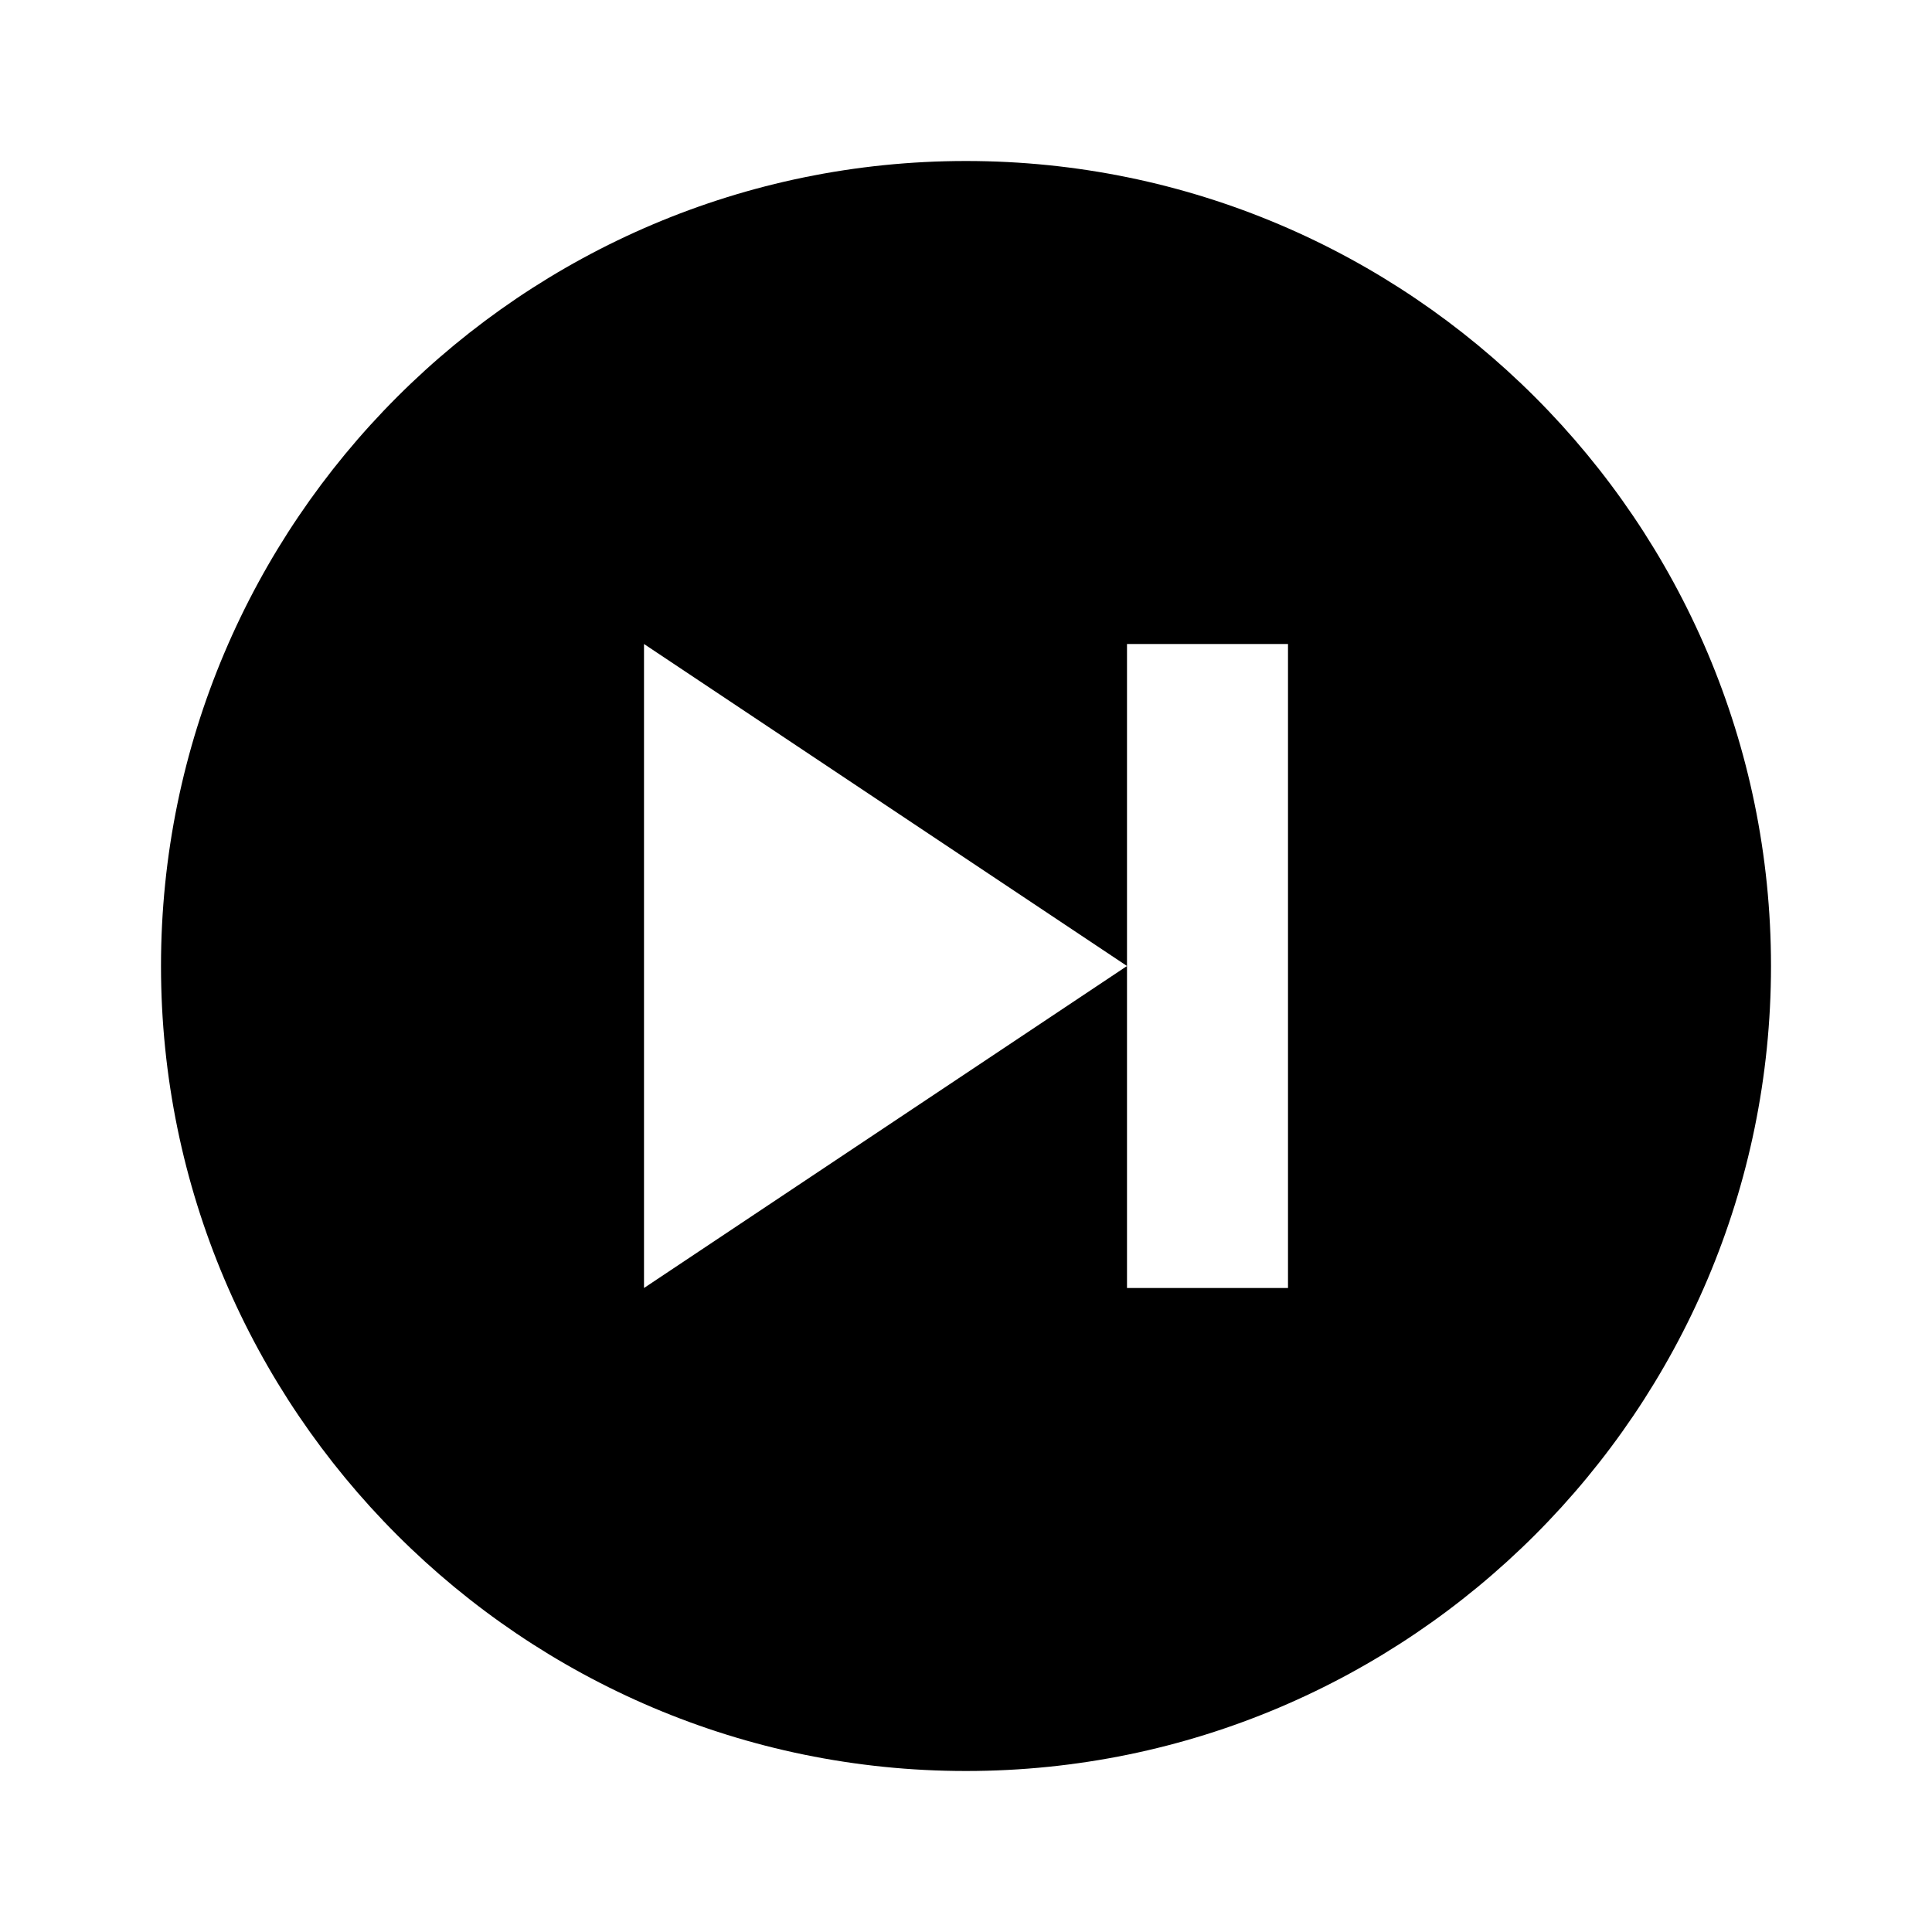
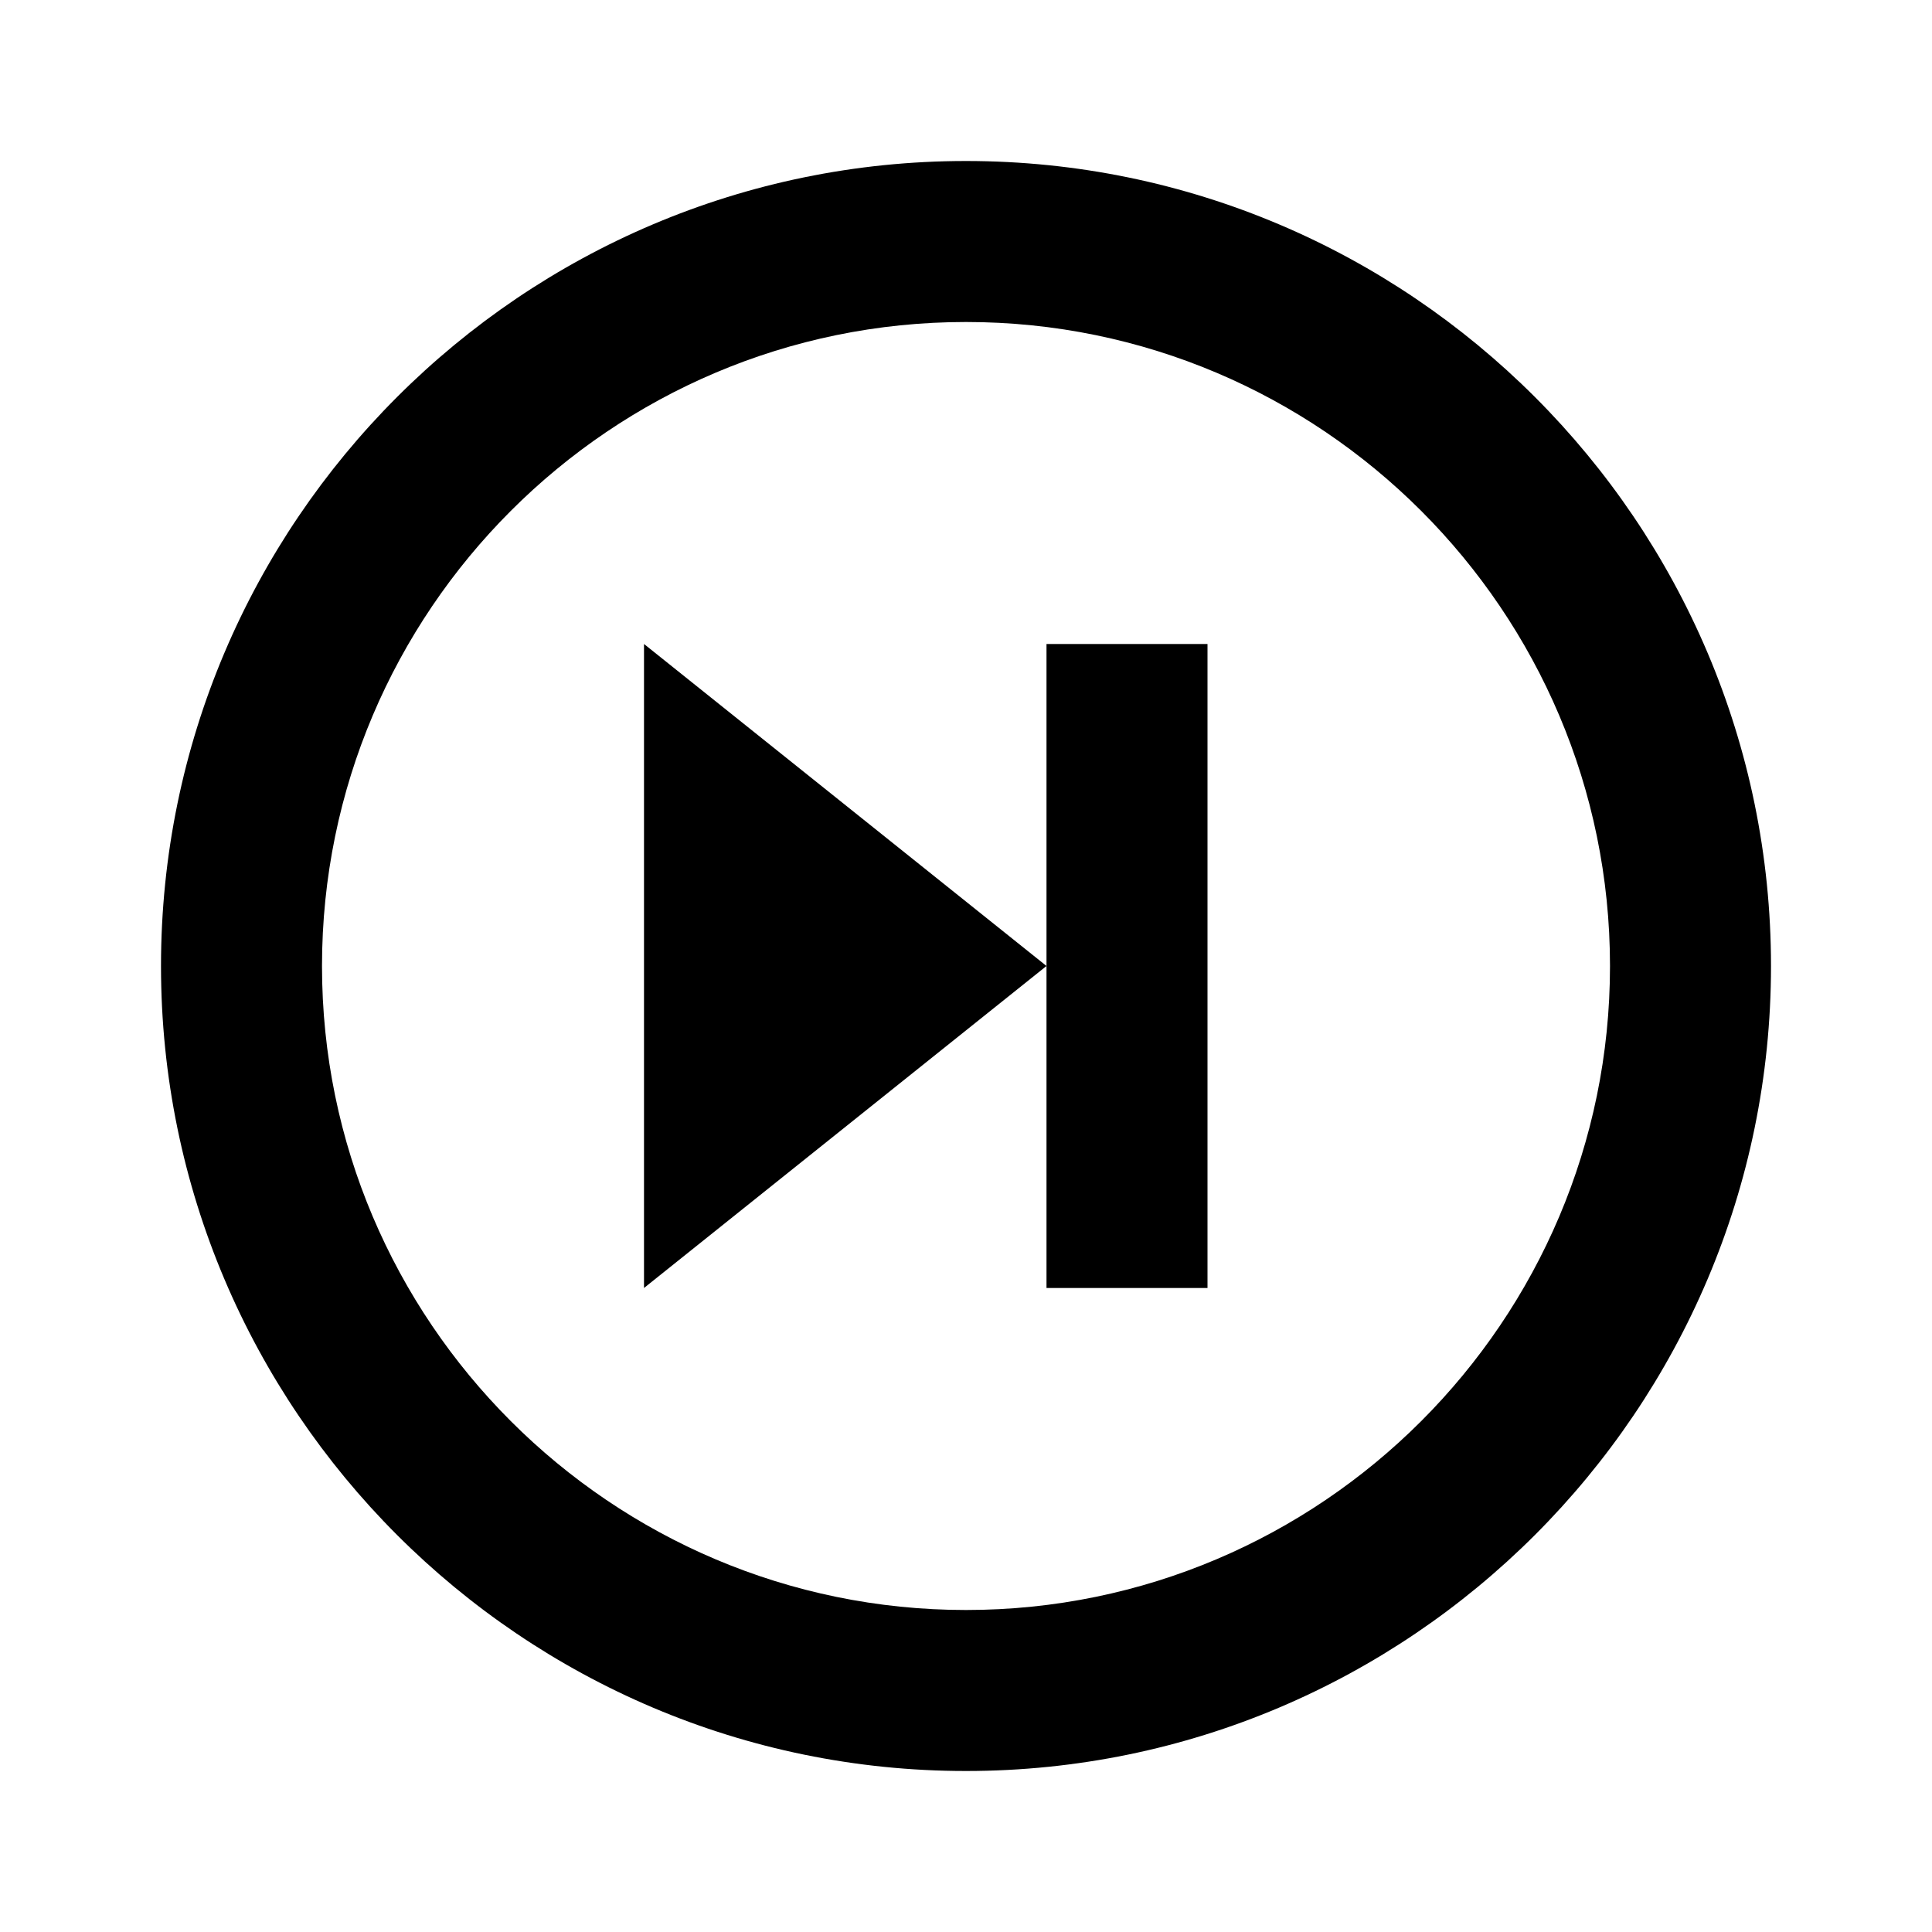
<svg xmlns="http://www.w3.org/2000/svg" width="24" height="24" viewBox="0 0 24 24">
-   <path d="M12 2C6.486 2 2 6.486 2 12s4.486 10 10 10 10-4.486 10-10S17.514 2 12 2zm4 14h-2v-4l-6 4V8l6 4V8h2v8z" />
+   <path d="M12 2C6.486 2 2 6.486 2 12s4.486 10 10 10 10-4.486 10-10S17.514 2 12 2zm0 18c-4.411 0-8-3.589-8-8s3.589-8 8-8 8 3.589 8 8-3.589 8-8 8z" />
+   <path d="m8 16 5-4-5-4zm5-4v4h2V8h-2z" />
</svg>
